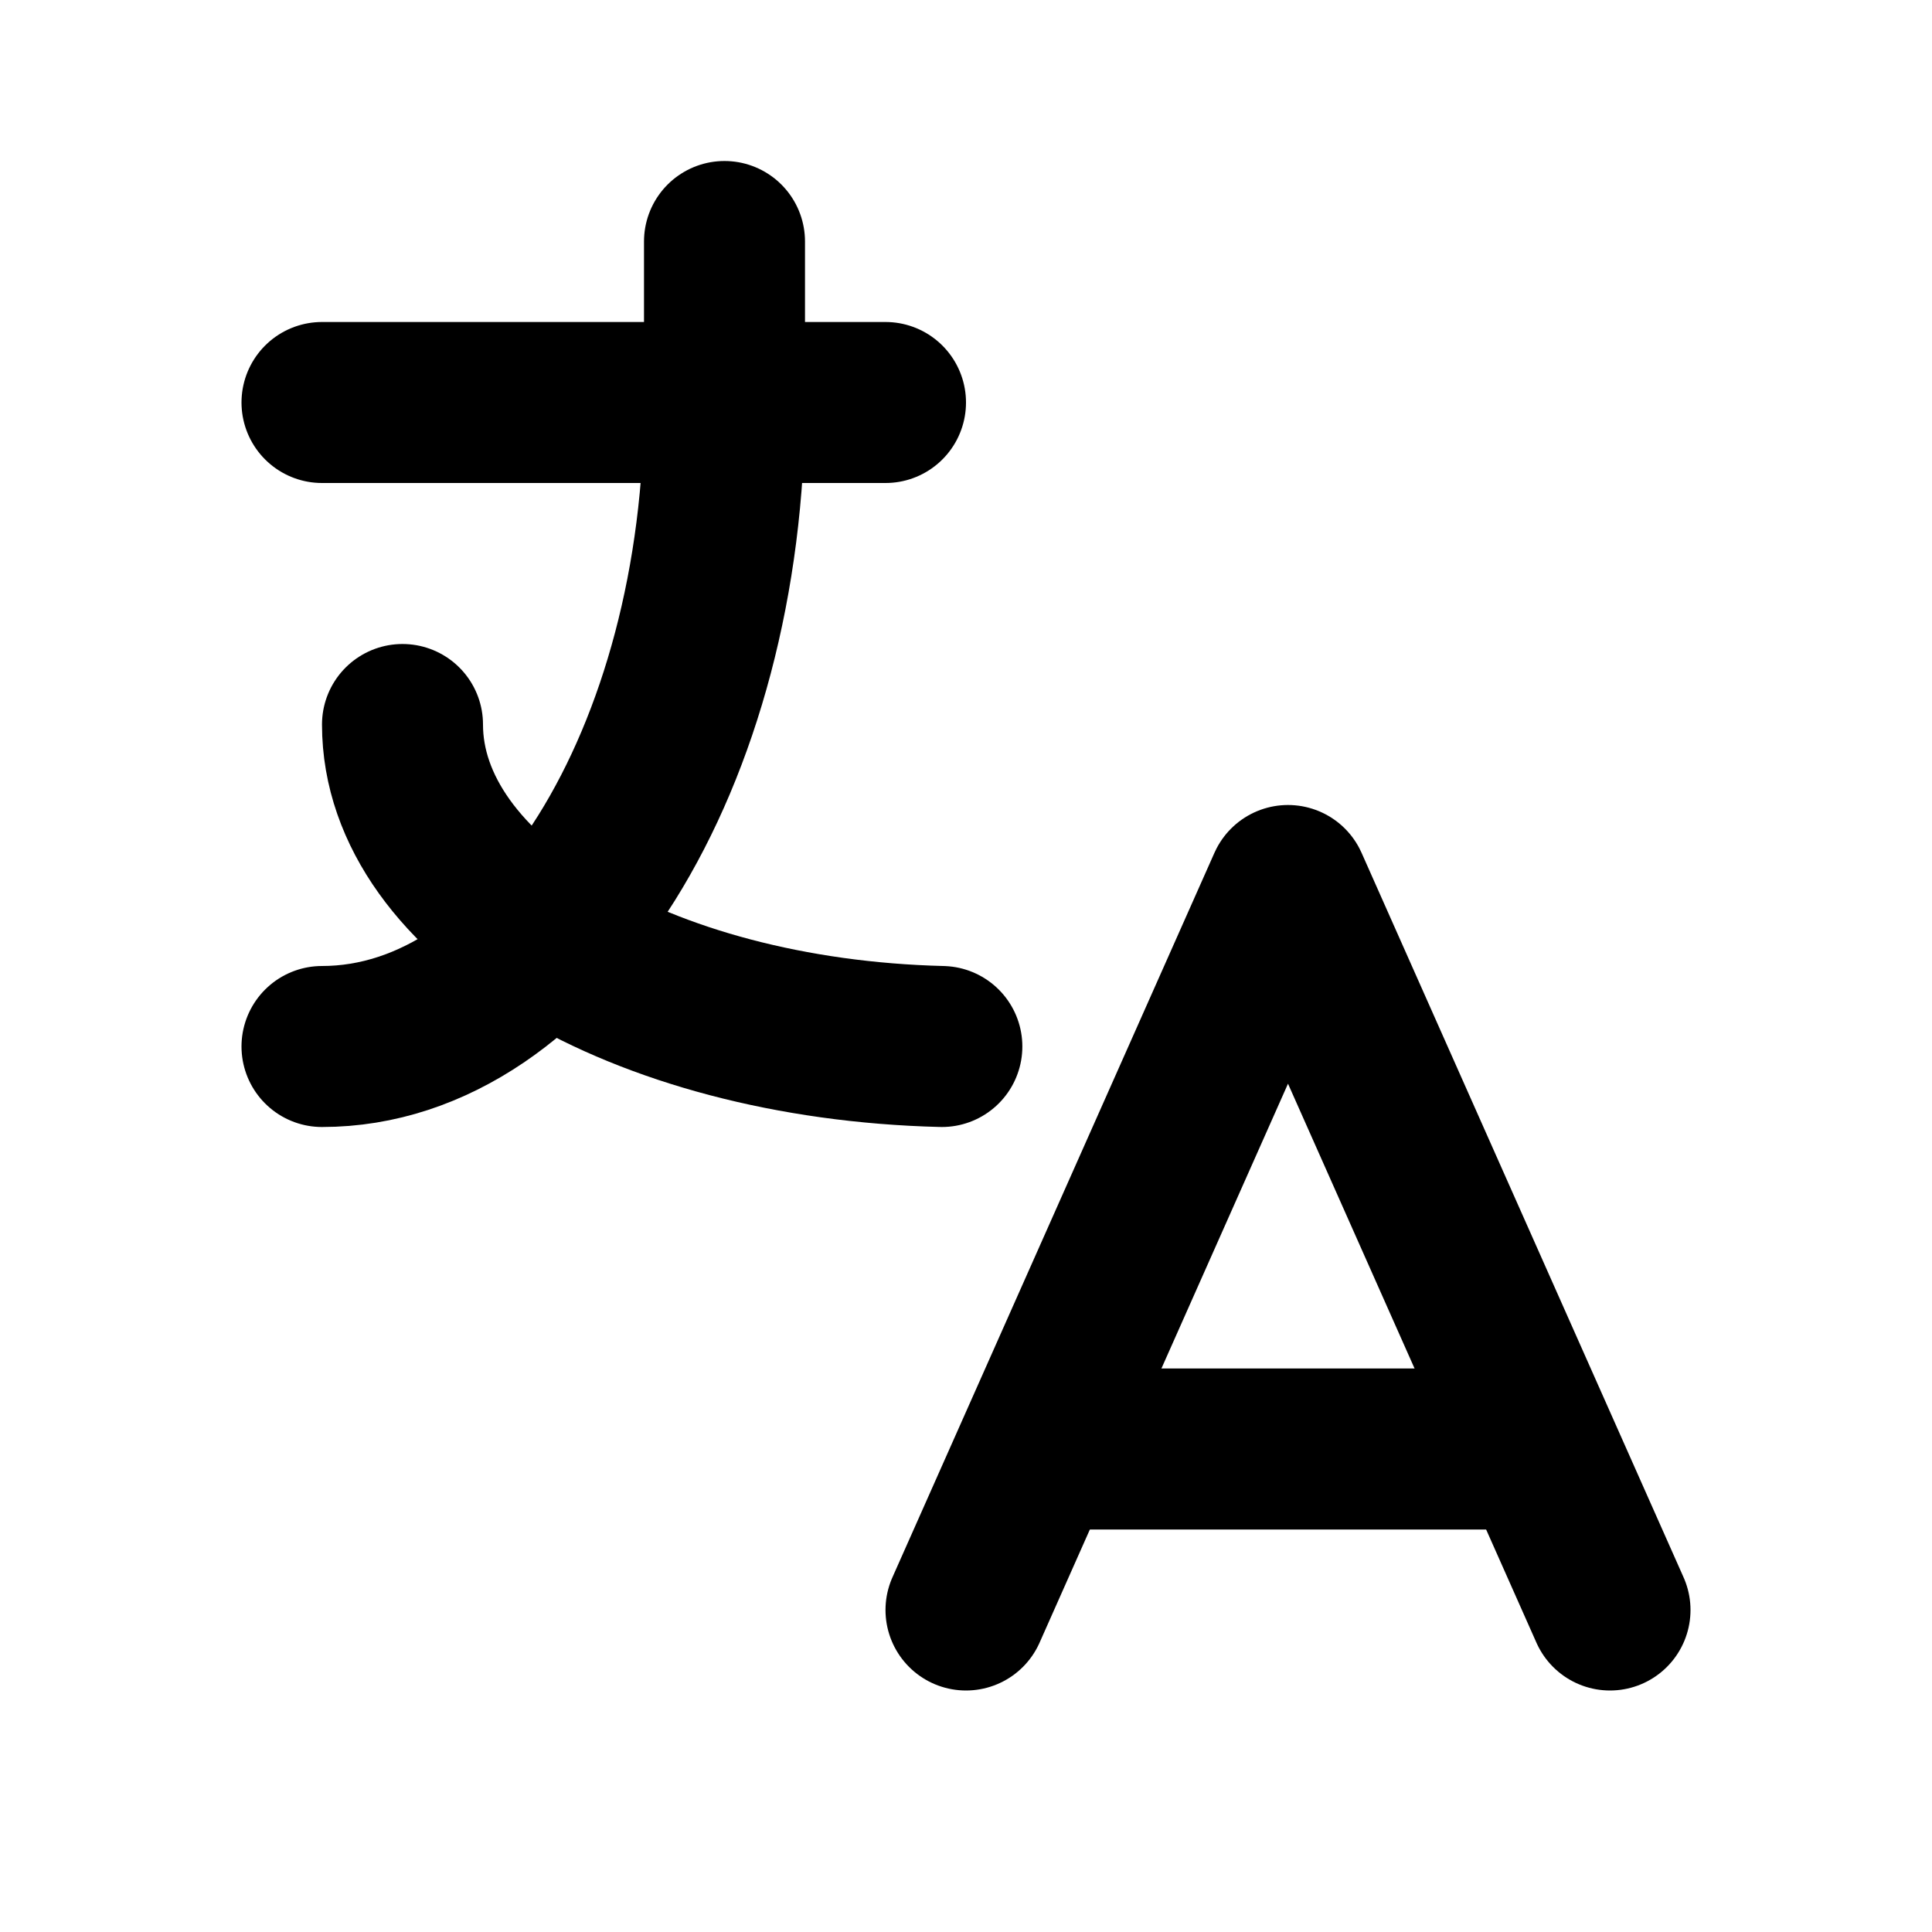
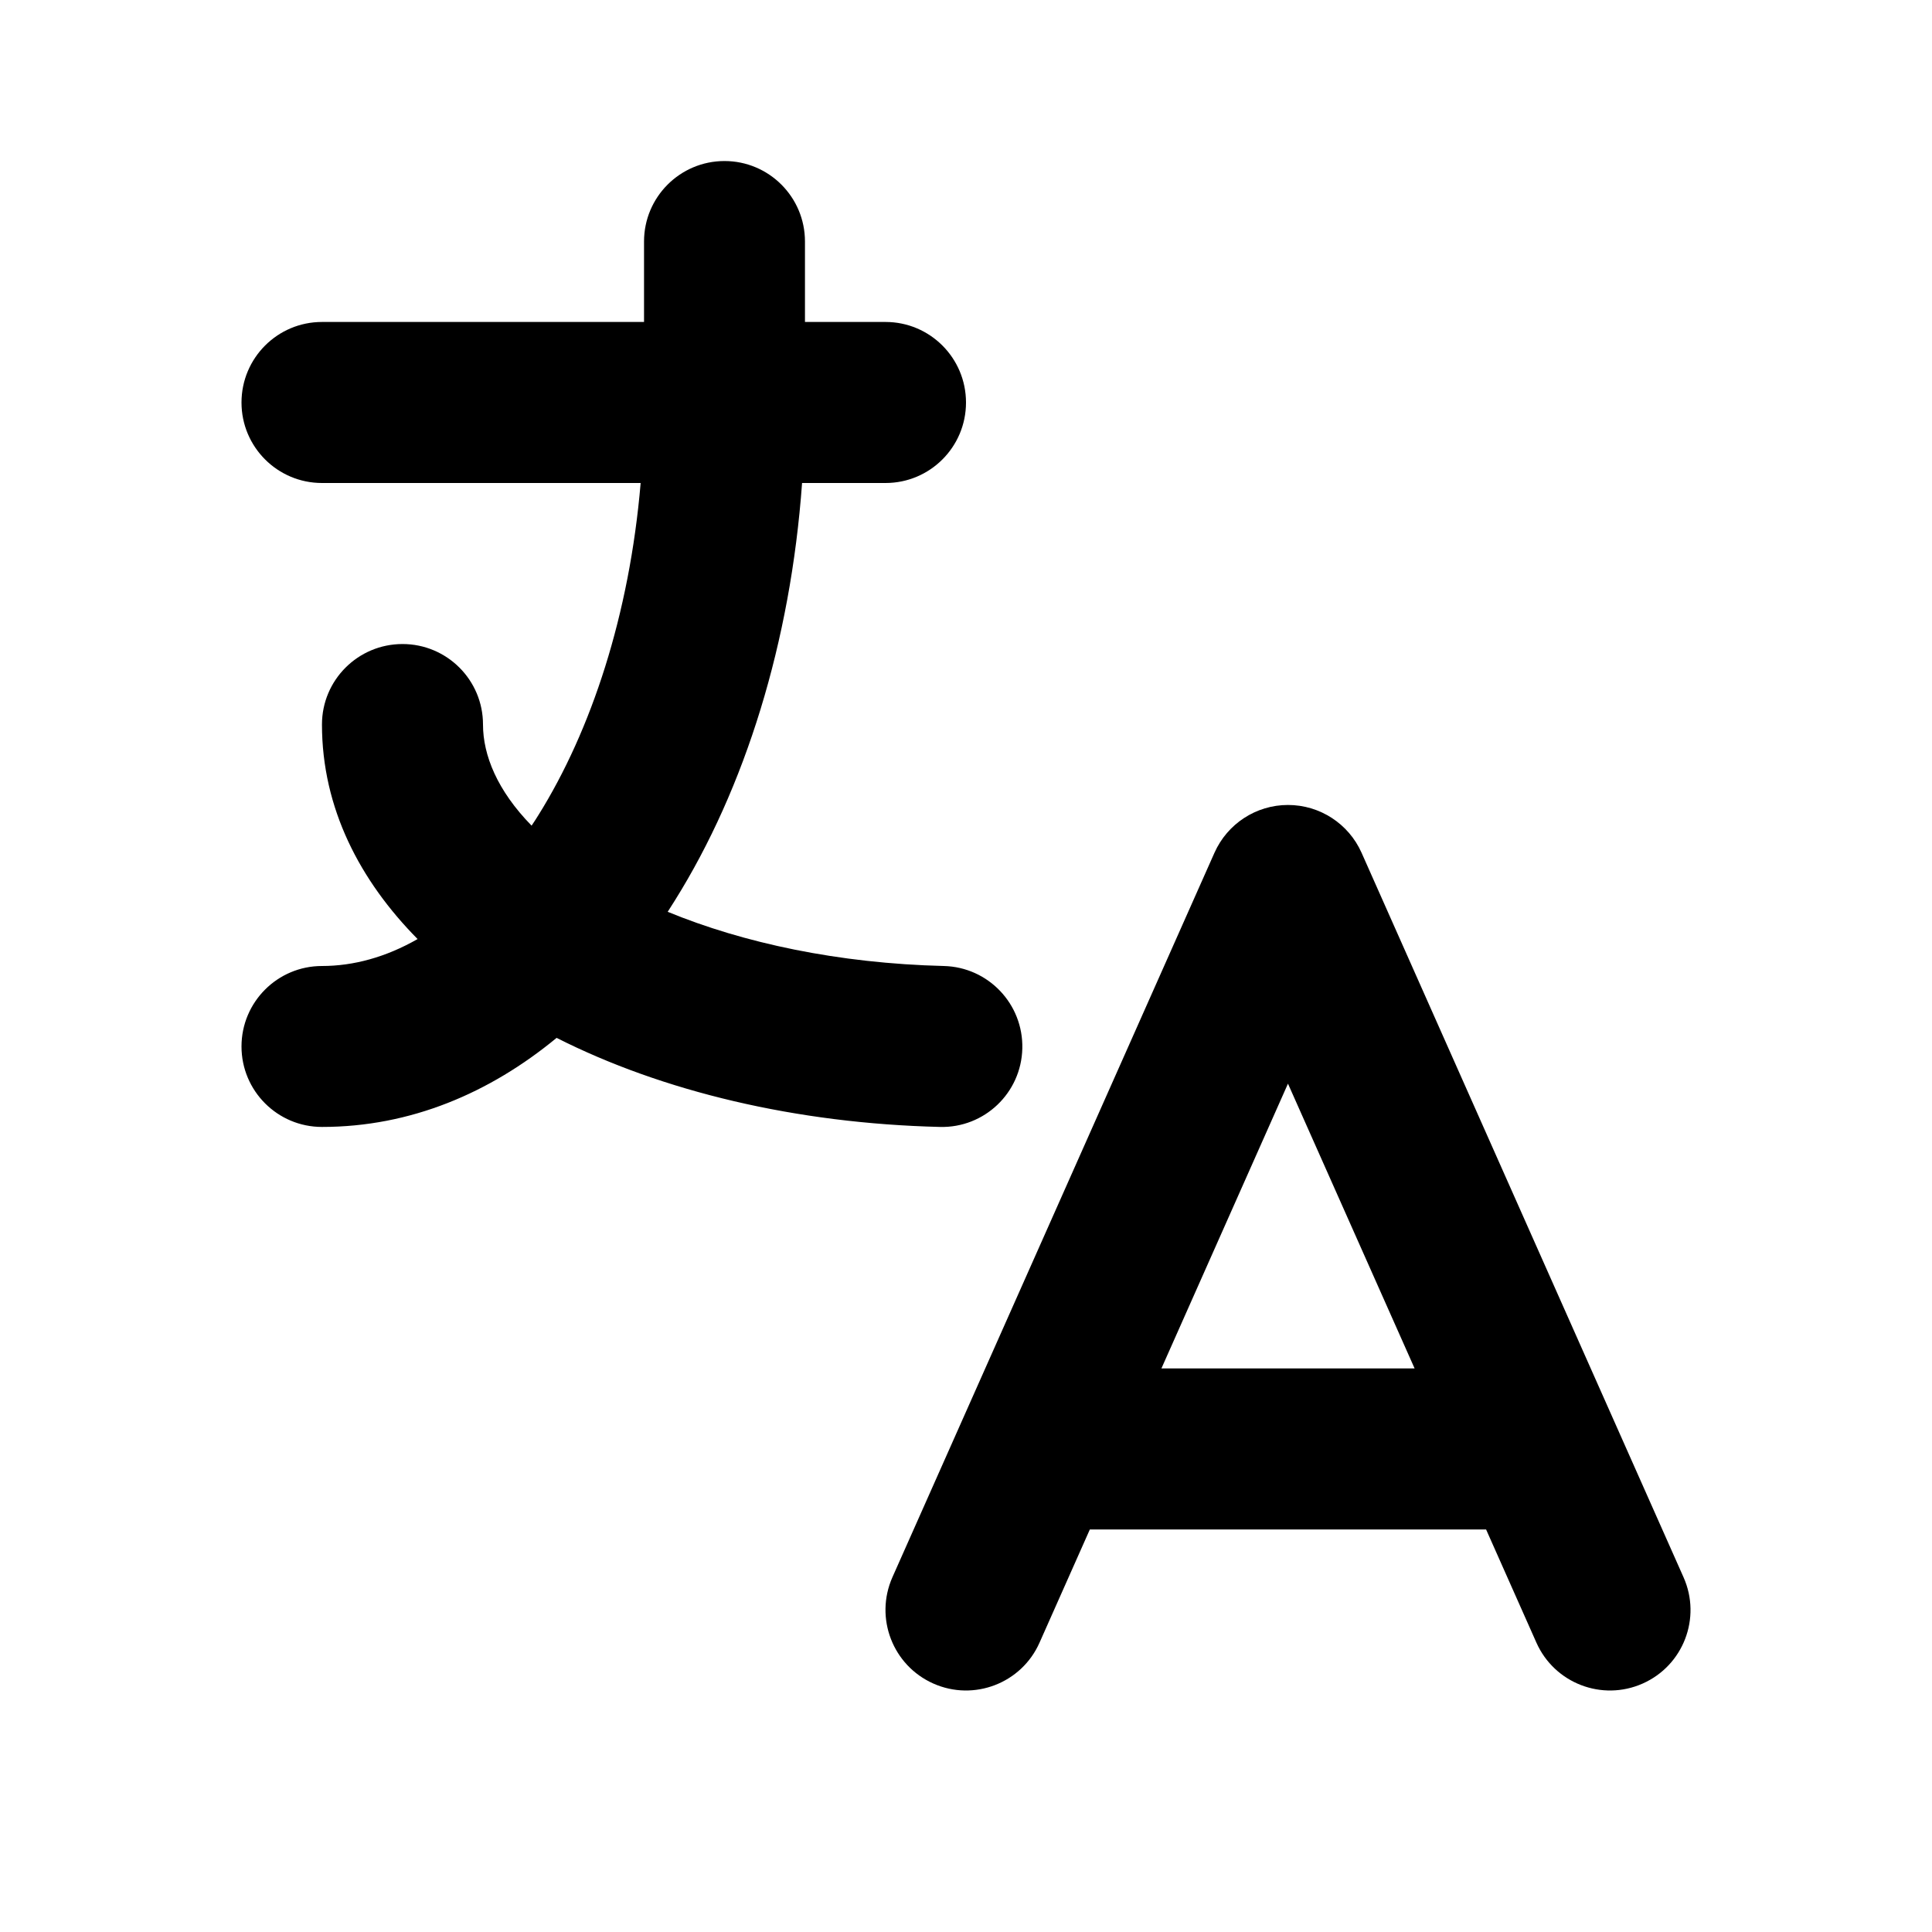
- <svg xmlns="http://www.w3.org/2000/svg" width="24" height="24" viewBox="0 0 24 24" fill="none" stroke="currentColor" stroke-width="2" stroke-linecap="round" stroke-linejoin="round" class="icon icon-tabler icons-tabler-outline icon-tabler-language">
-   <path stroke="none" d="M0 0h24v24H0z" fill="none" />
-   <path d="M4 5h7" />
-   <path d="M9 3v2c0 4.418 -2.239 8 -5 8" />
-   <path d="M5 9c0 2.144 2.952 3.908 6.7 4" />
-   <path d="M12 20l4 -9l4 9" />
-   <path d="M19.1 18h-6.2" />
+ <svg xmlns="http://www.w3.org/2000/svg" width="20" height="20" viewBox="0 0 20 20" fill="none">
+   <path fill-rule="evenodd" clip-rule="evenodd" d="M7.5 1.667C7.96 1.667 8.333 2.04 8.333 2.5V3.333H9.167C9.627 3.333 10 3.706 10 4.167C10 4.627 9.627 5 9.167 5H8.303C8.184 6.649 7.714 8.157 6.986 9.322C6.962 9.361 6.937 9.4 6.912 9.439C7.697 9.762 8.677 9.973 9.77 10C10.23 10.011 10.594 10.393 10.583 10.854C10.572 11.314 10.19 11.678 9.73 11.666C8.241 11.63 6.859 11.299 5.762 10.744C5.071 11.314 4.25 11.666 3.333 11.666C2.873 11.666 2.5 11.293 2.5 10.833C2.5 10.373 2.873 10 3.333 10C3.659 10 3.994 9.909 4.323 9.721C3.727 9.118 3.333 8.368 3.333 7.5C3.333 7.04 3.706 6.667 4.167 6.667C4.627 6.667 5 7.04 5 7.5C5 7.817 5.147 8.183 5.503 8.547C5.527 8.512 5.55 8.476 5.573 8.439C6.122 7.559 6.516 6.364 6.632 5H3.333C2.873 5 2.5 4.627 2.5 4.167C2.5 3.706 2.873 3.333 3.333 3.333H6.667V2.5C6.667 2.04 7.04 1.667 7.5 1.667ZM13.333 8.333C13.663 8.333 13.961 8.527 14.095 8.828L17.428 16.328C17.615 16.749 17.426 17.241 17.005 17.428C16.584 17.615 16.092 17.425 15.905 17.005L15.384 15.833H11.282L10.761 17.005C10.575 17.425 10.082 17.615 9.662 17.428C9.241 17.241 9.052 16.749 9.238 16.328L12.572 8.828C12.706 8.527 13.004 8.333 13.333 8.333ZM12.023 14.166H14.644L13.333 11.218L12.023 14.166Z" fill="currentColor" />
</svg>
